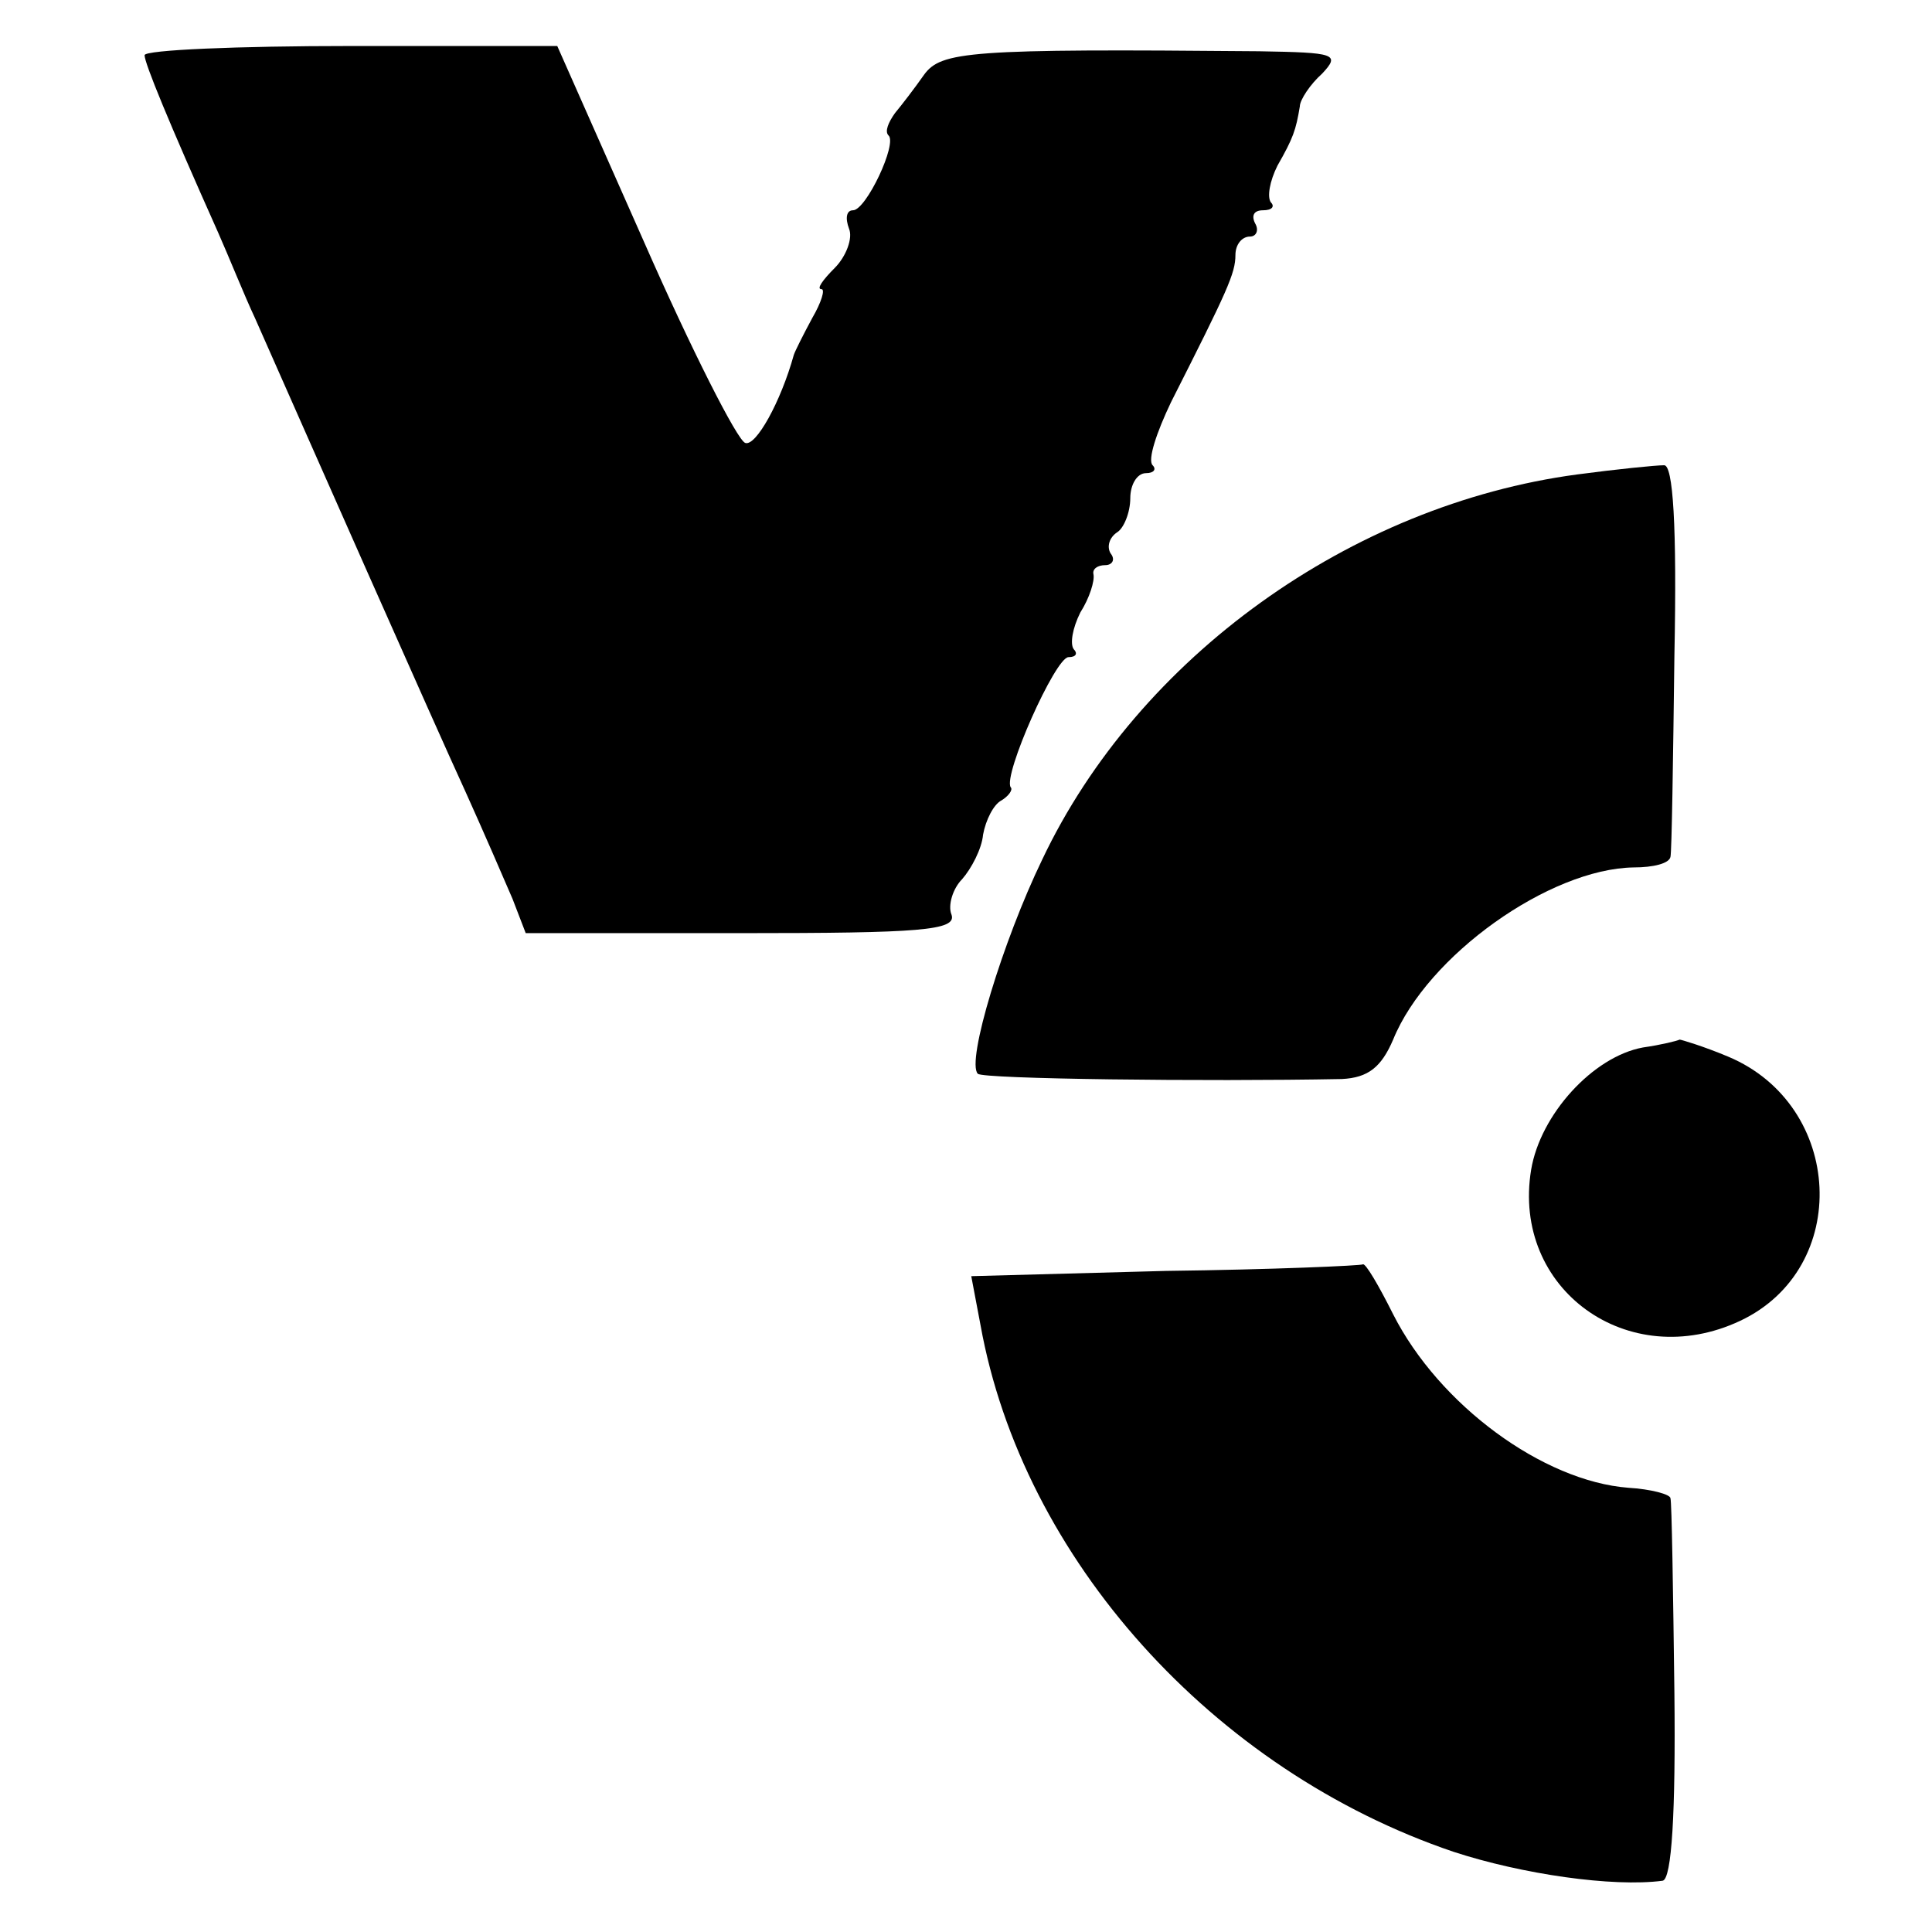
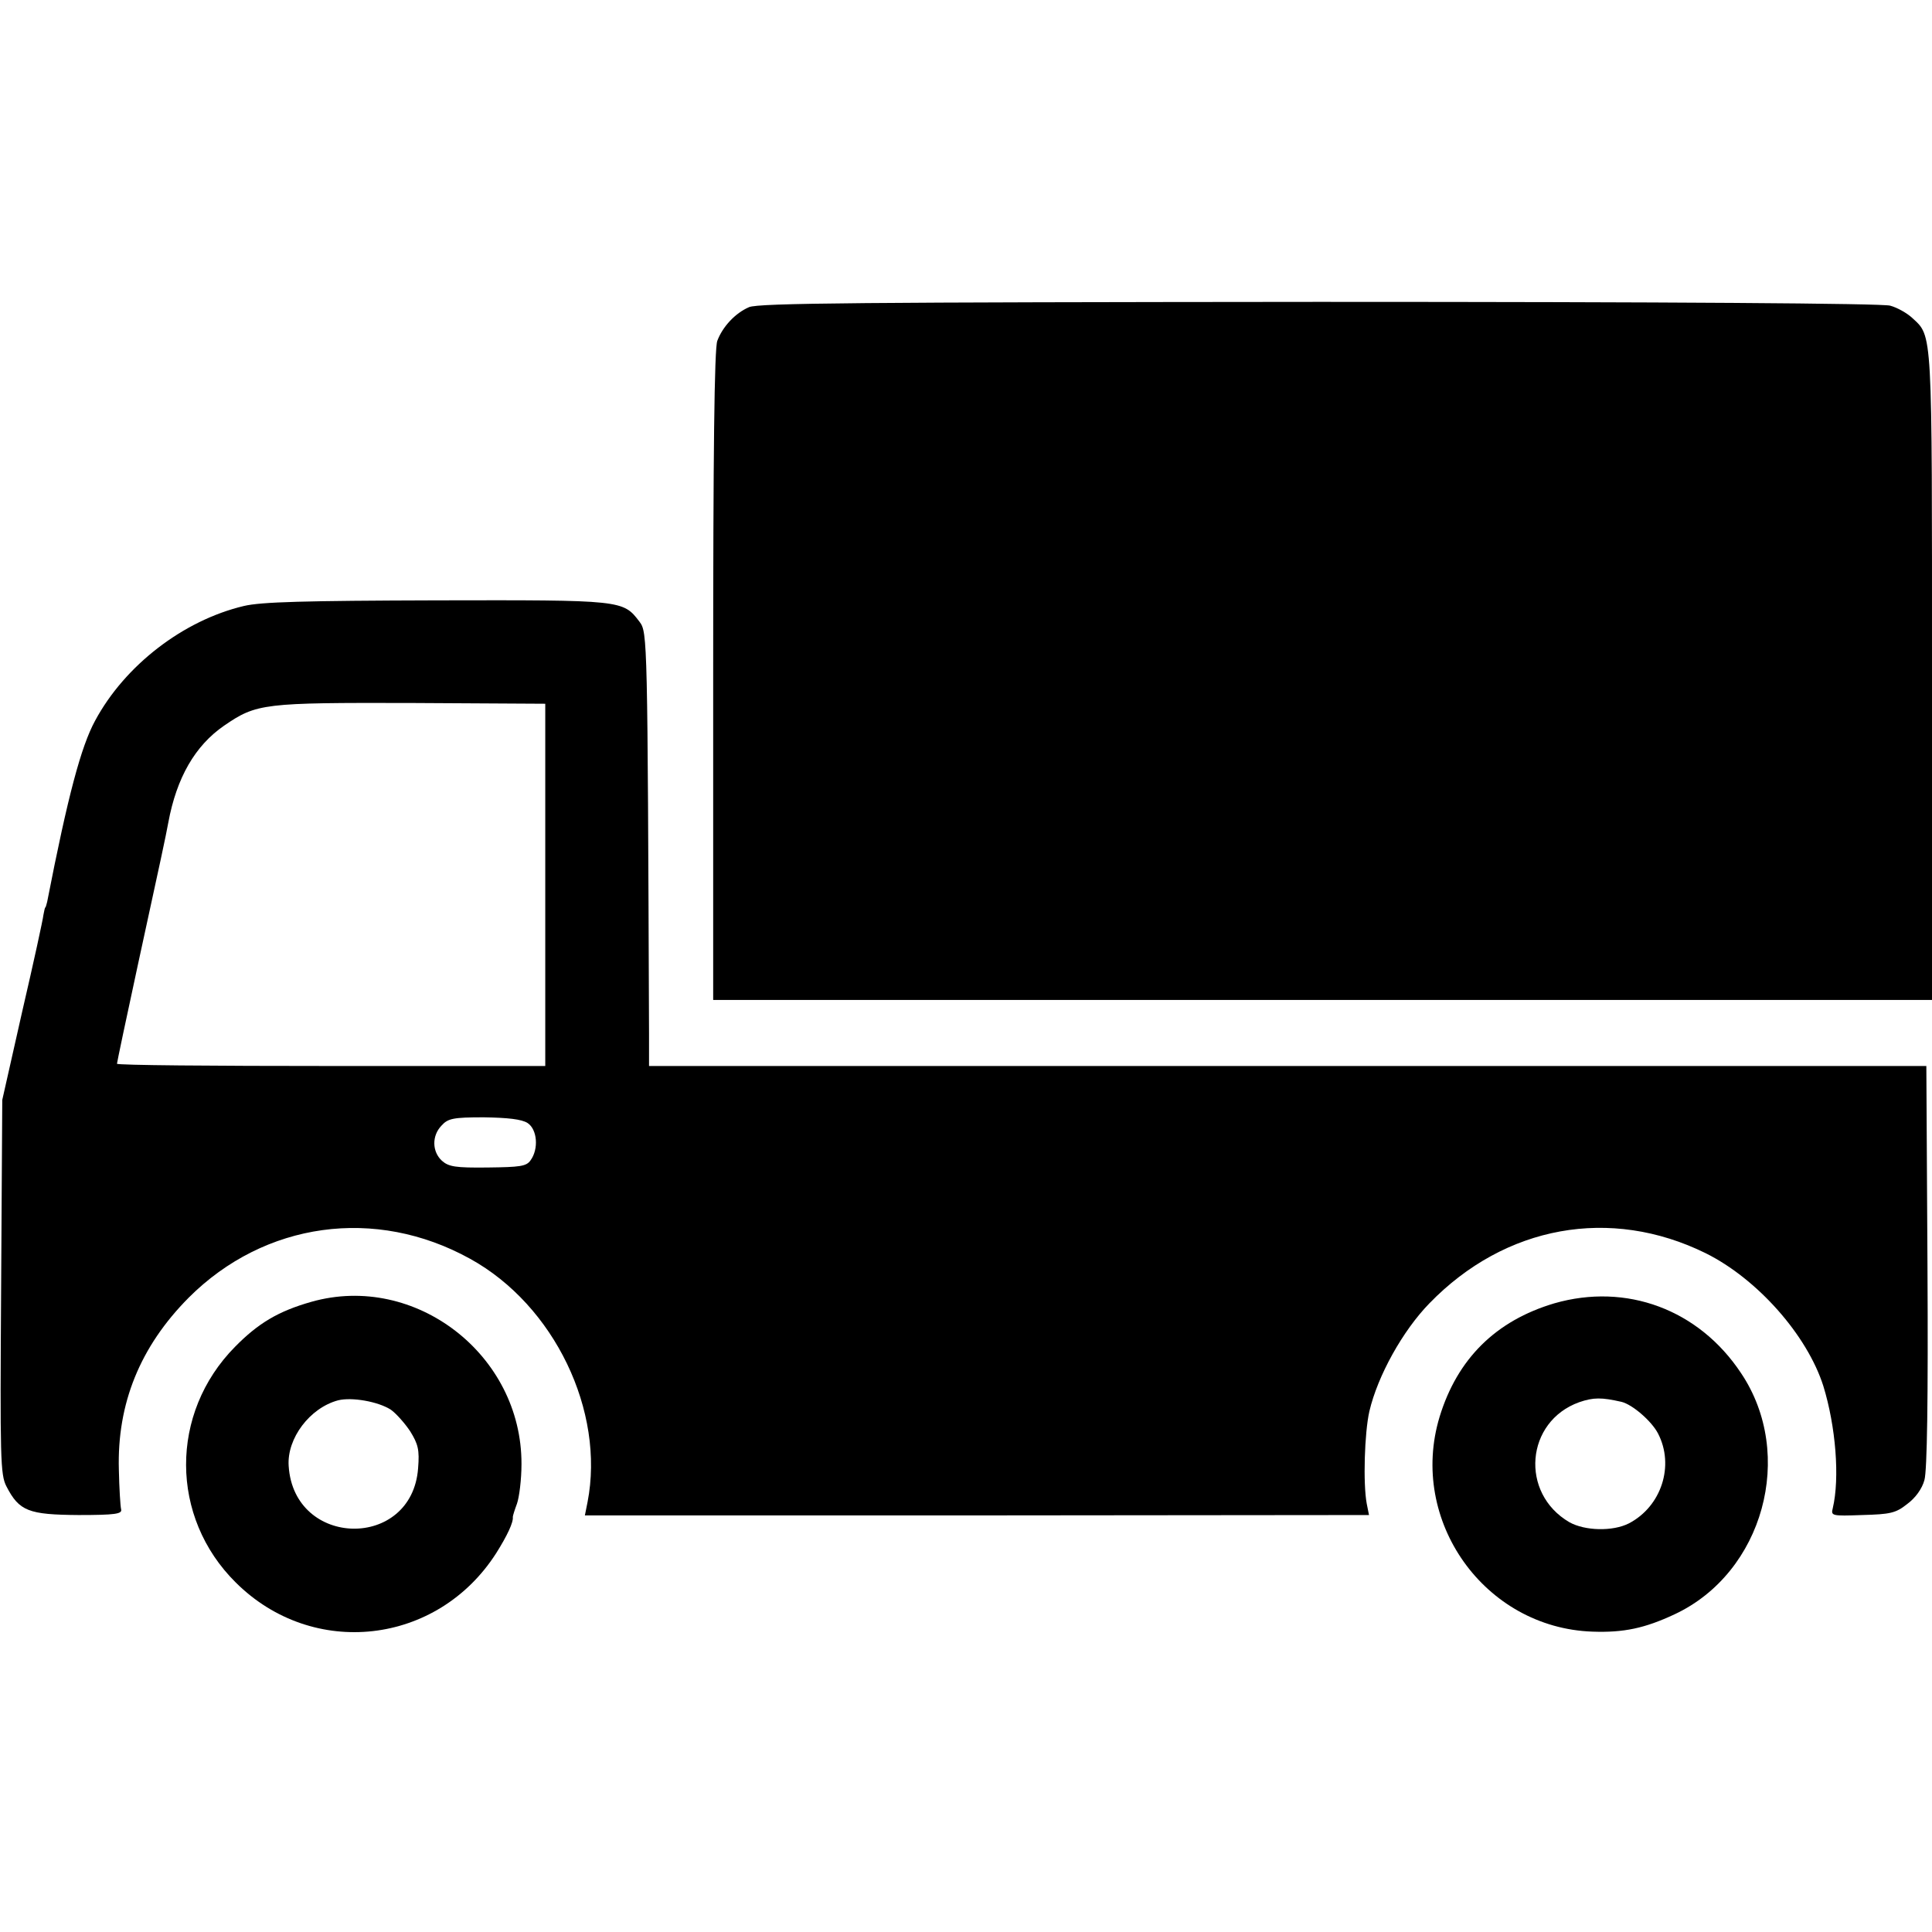
- <svg xmlns="http://www.w3.org/2000/svg" version="1.0" width="147pt" height="147pt" viewBox="0 0 147 147" preserveAspectRatio="xMidYMid meet">
-   <g transform="translate(0,147) scale(0.1,-0.1)" fill="#000000" stroke="none">
-     <path d="M110 1428 c0 -6 18 -50 56 -135 8 -18 20 -48 28 -65 42 -95 137 -310 160 -360 14 -31 30 -68 36 -82 l10 -26 164 0 c136 0 164 2 160 14 -3 7 1 20 8 27 7 8 15 23 16 34 2 11 8 23 14 26 5 3 9 8 7 10 -6 9 34 99 44 99 6 0 7 3 4 6 -3 4 -1 16 5 28 7 11 11 24 10 29 -1 4 3 7 9 7 5 0 8 4 4 9 -3 5 -1 12 5 16 5 3 10 15 10 26 0 10 5 19 12 19 6 0 8 3 5 6 -4 4 3 25 14 48 43 85 49 98 49 112 0 8 5 14 11 14 5 0 7 5 4 10 -3 6 -1 10 6 10 7 0 9 3 6 6 -3 4 -1 16 5 28 12 21 14 27 17 45 0 5 8 17 17 25 14 15 10 16 -48 17 -221 2 -242 0 -255 -18 -7 -10 -17 -23 -22 -29 -5 -7 -8 -14 -5 -17 7 -6 -17 -57 -27 -57 -5 0 -6 -6 -3 -14 3 -7 -2 -21 -11 -30 -9 -9 -14 -16 -10 -16 3 0 0 -10 -7 -22 -7 -13 -13 -25 -14 -28 -10 -36 -29 -70 -37 -67 -6 2 -41 71 -77 153 l-66 149 -157 0 c-86 0 -157 -3 -157 -7z" />
-     <path d="M1200 1109 c-172 -23 -334 -139 -407 -293 -30 -62 -58 -154 -49 -163 4 -4 173 -6 277 -4 20 1 30 9 39 30 26 64 119 130 183 131 15 0 27 3 28 8 1 4 2 73 3 153 2 99 -1 146 -8 145 -6 0 -36 -3 -66 -7z" />
-     <path d="M1250 673 c-38 -7 -78 -51 -85 -93 -15 -91 74 -155 159 -115 85 40 79 164 -9 201 -19 8 -36 13 -37 13 -2 -1 -14 -4 -28 -6z" />
-     <path d="M887 503 l-148 -4 7 -37 c32 -178 177 -339 360 -401 52 -17 121 -27 159 -22 7 1 10 52 9 143 -1 79 -2 145 -3 148 0 3 -15 7 -32 8 -65 5 -144 63 -179 132 -11 22 -21 39 -23 38 -1 -1 -69 -4 -150 -5z" />
+ <svg xmlns="http://www.w3.org/2000/svg" version="1.0" width="512pt" height="512pt" viewBox="0 0 512 512" preserveAspectRatio="xMidYMid meet">
+   <g transform="translate(0,512) scale(0.1,-0.1)" fill="#000000" stroke="none">
+     <path d="M1985 4306 c-37 -16 -70 -52 -84 -89 -8 -19 -11 -303 -11 -888 l0 -859 1615 0 1615 0 0 859 c0 927 2 898 -53 949 -13 12 -39 27 -58 32 -21 6 -580 10 -1514 10 -1211 -1 -1485 -3 -1510 -14z" />
+     <path d="M646 3514 c-160 -38 -315 -157 -394 -304 -37 -68 -72 -198 -127 -480 -2 -8 -4 -15 -5 -15 -1 0 -3 -9 -5 -20 -1 -11 -26 -126 -56 -255 l-53 -235 -3 -495 c-3 -457 -2 -498 14 -529 34 -66 59 -75 191 -76 98 0 116 3 113 15 -2 8 -5 56 -6 105 -5 175 56 326 185 456 201 201 495 242 746 103 223 -123 358 -404 311 -645 l-7 -35 1039 0 1039 1 -6 30 c-10 53 -6 188 7 245 22 94 88 213 159 286 201 207 480 257 732 133 137 -68 269 -217 312 -352 33 -107 44 -244 25 -324 -5 -20 -3 -21 78 -18 74 2 89 5 119 29 22 16 40 41 46 64 7 25 10 210 8 567 l-3 530 -1692 0 -1693 0 0 85 c-4 1049 -4 1064 -25 1092 -44 58 -44 58 -538 57 -350 -1 -465 -4 -511 -15z m799 -739 l0 -480 -567 0 c-313 0 -568 2 -568 6 0 3 25 122 56 265 61 280 73 336 80 374 22 119 71 204 148 257 86 59 104 61 496 60 l355 -2 0 -480z m-47 -631 c26 -17 30 -69 8 -99 -11 -16 -28 -18 -114 -19 -85 -1 -103 2 -121 18 -26 24 -27 66 -1 93 17 19 31 22 112 22 64 -1 100 -5 116 -15z" />
+     <path d="M825 1670 c-88 -25 -141 -57 -202 -119 -174 -176 -173 -452 2 -625 204 -203 534 -166 690 78 29 46 46 82 44 96 0 3 5 19 11 35 6 17 12 64 12 105 1 290 -282 508 -557 430z m211 -286 c14 -10 37 -36 51 -57 21 -34 25 -49 21 -98 -16 -217 -329 -212 -343 6 -5 73 56 154 131 174 36 9 106 -3 140 -25z" />
+     <path d="M4119 1666 c-155 -46 -257 -147 -304 -301 -83 -275 119 -559 405 -569 83 -3 139 9 218 46 235 110 321 423 176 639 -112 169 -304 240 -495 185z m178 -261 c29 -7 80 -51 97 -84 44 -85 9 -193 -77 -238 -43 -22 -117 -20 -158 3 -132 77 -116 267 26 318 38 13 59 13 112 1z" />
  </g>
</svg>
